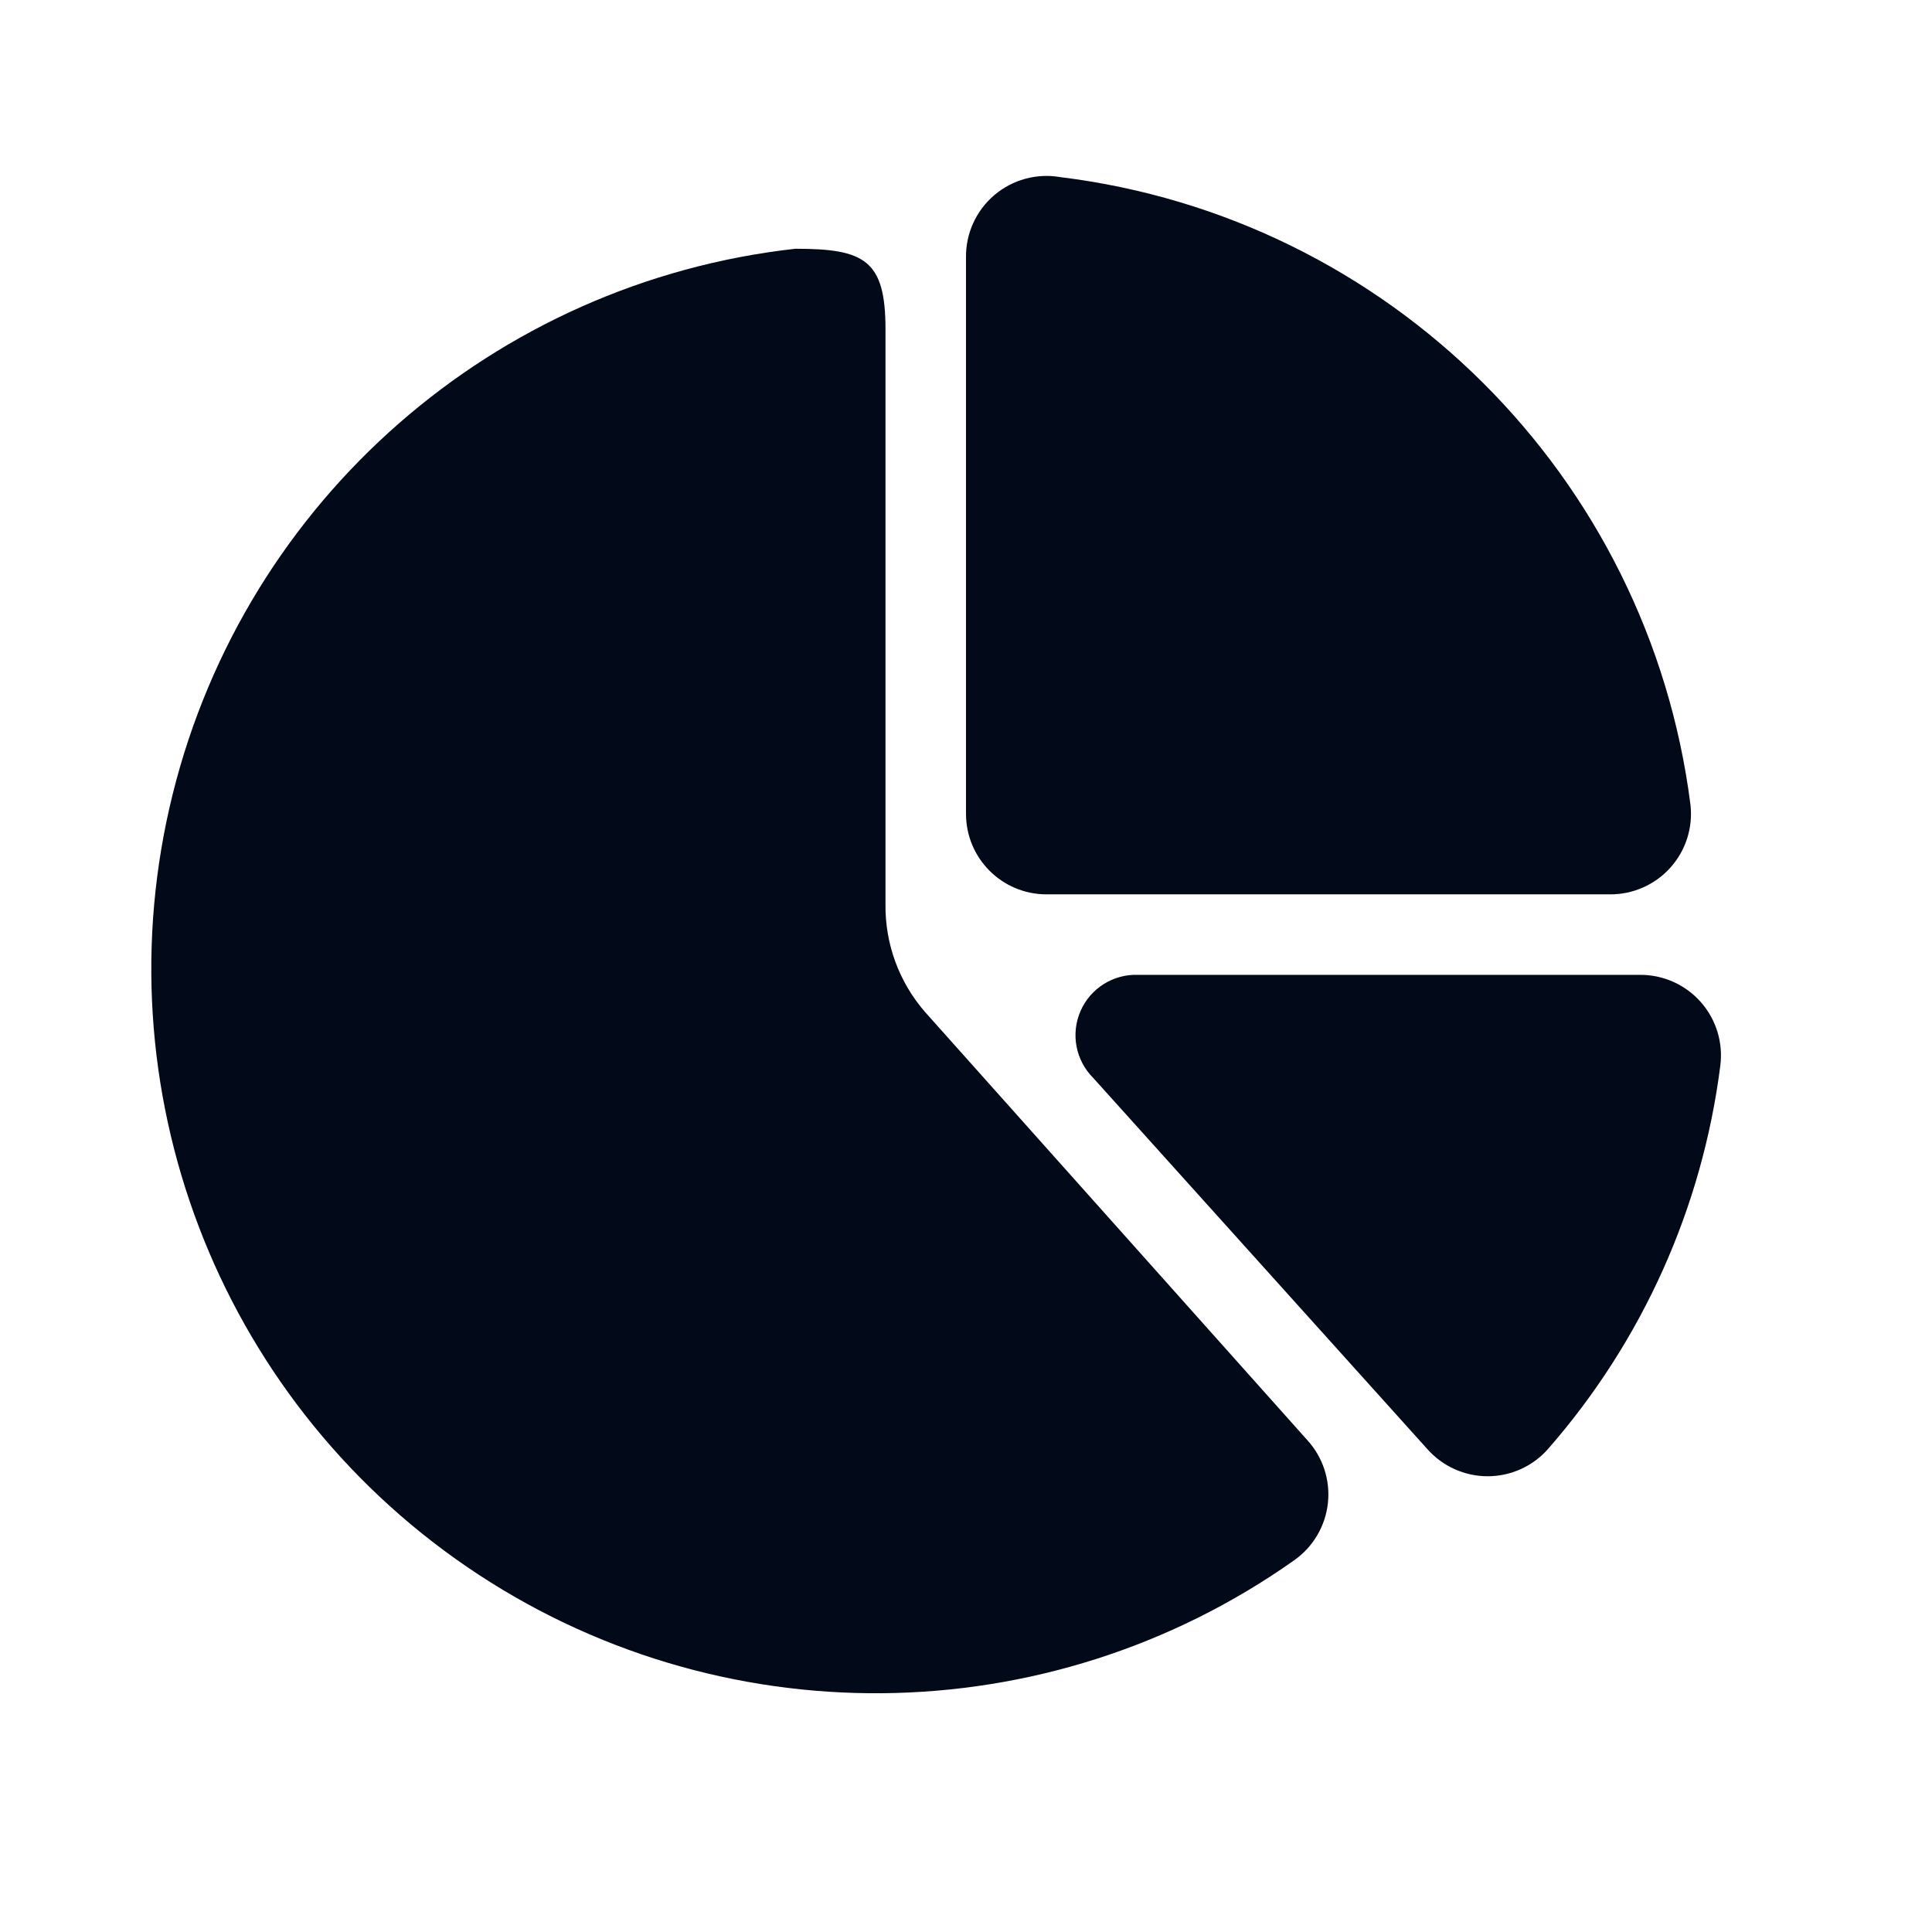
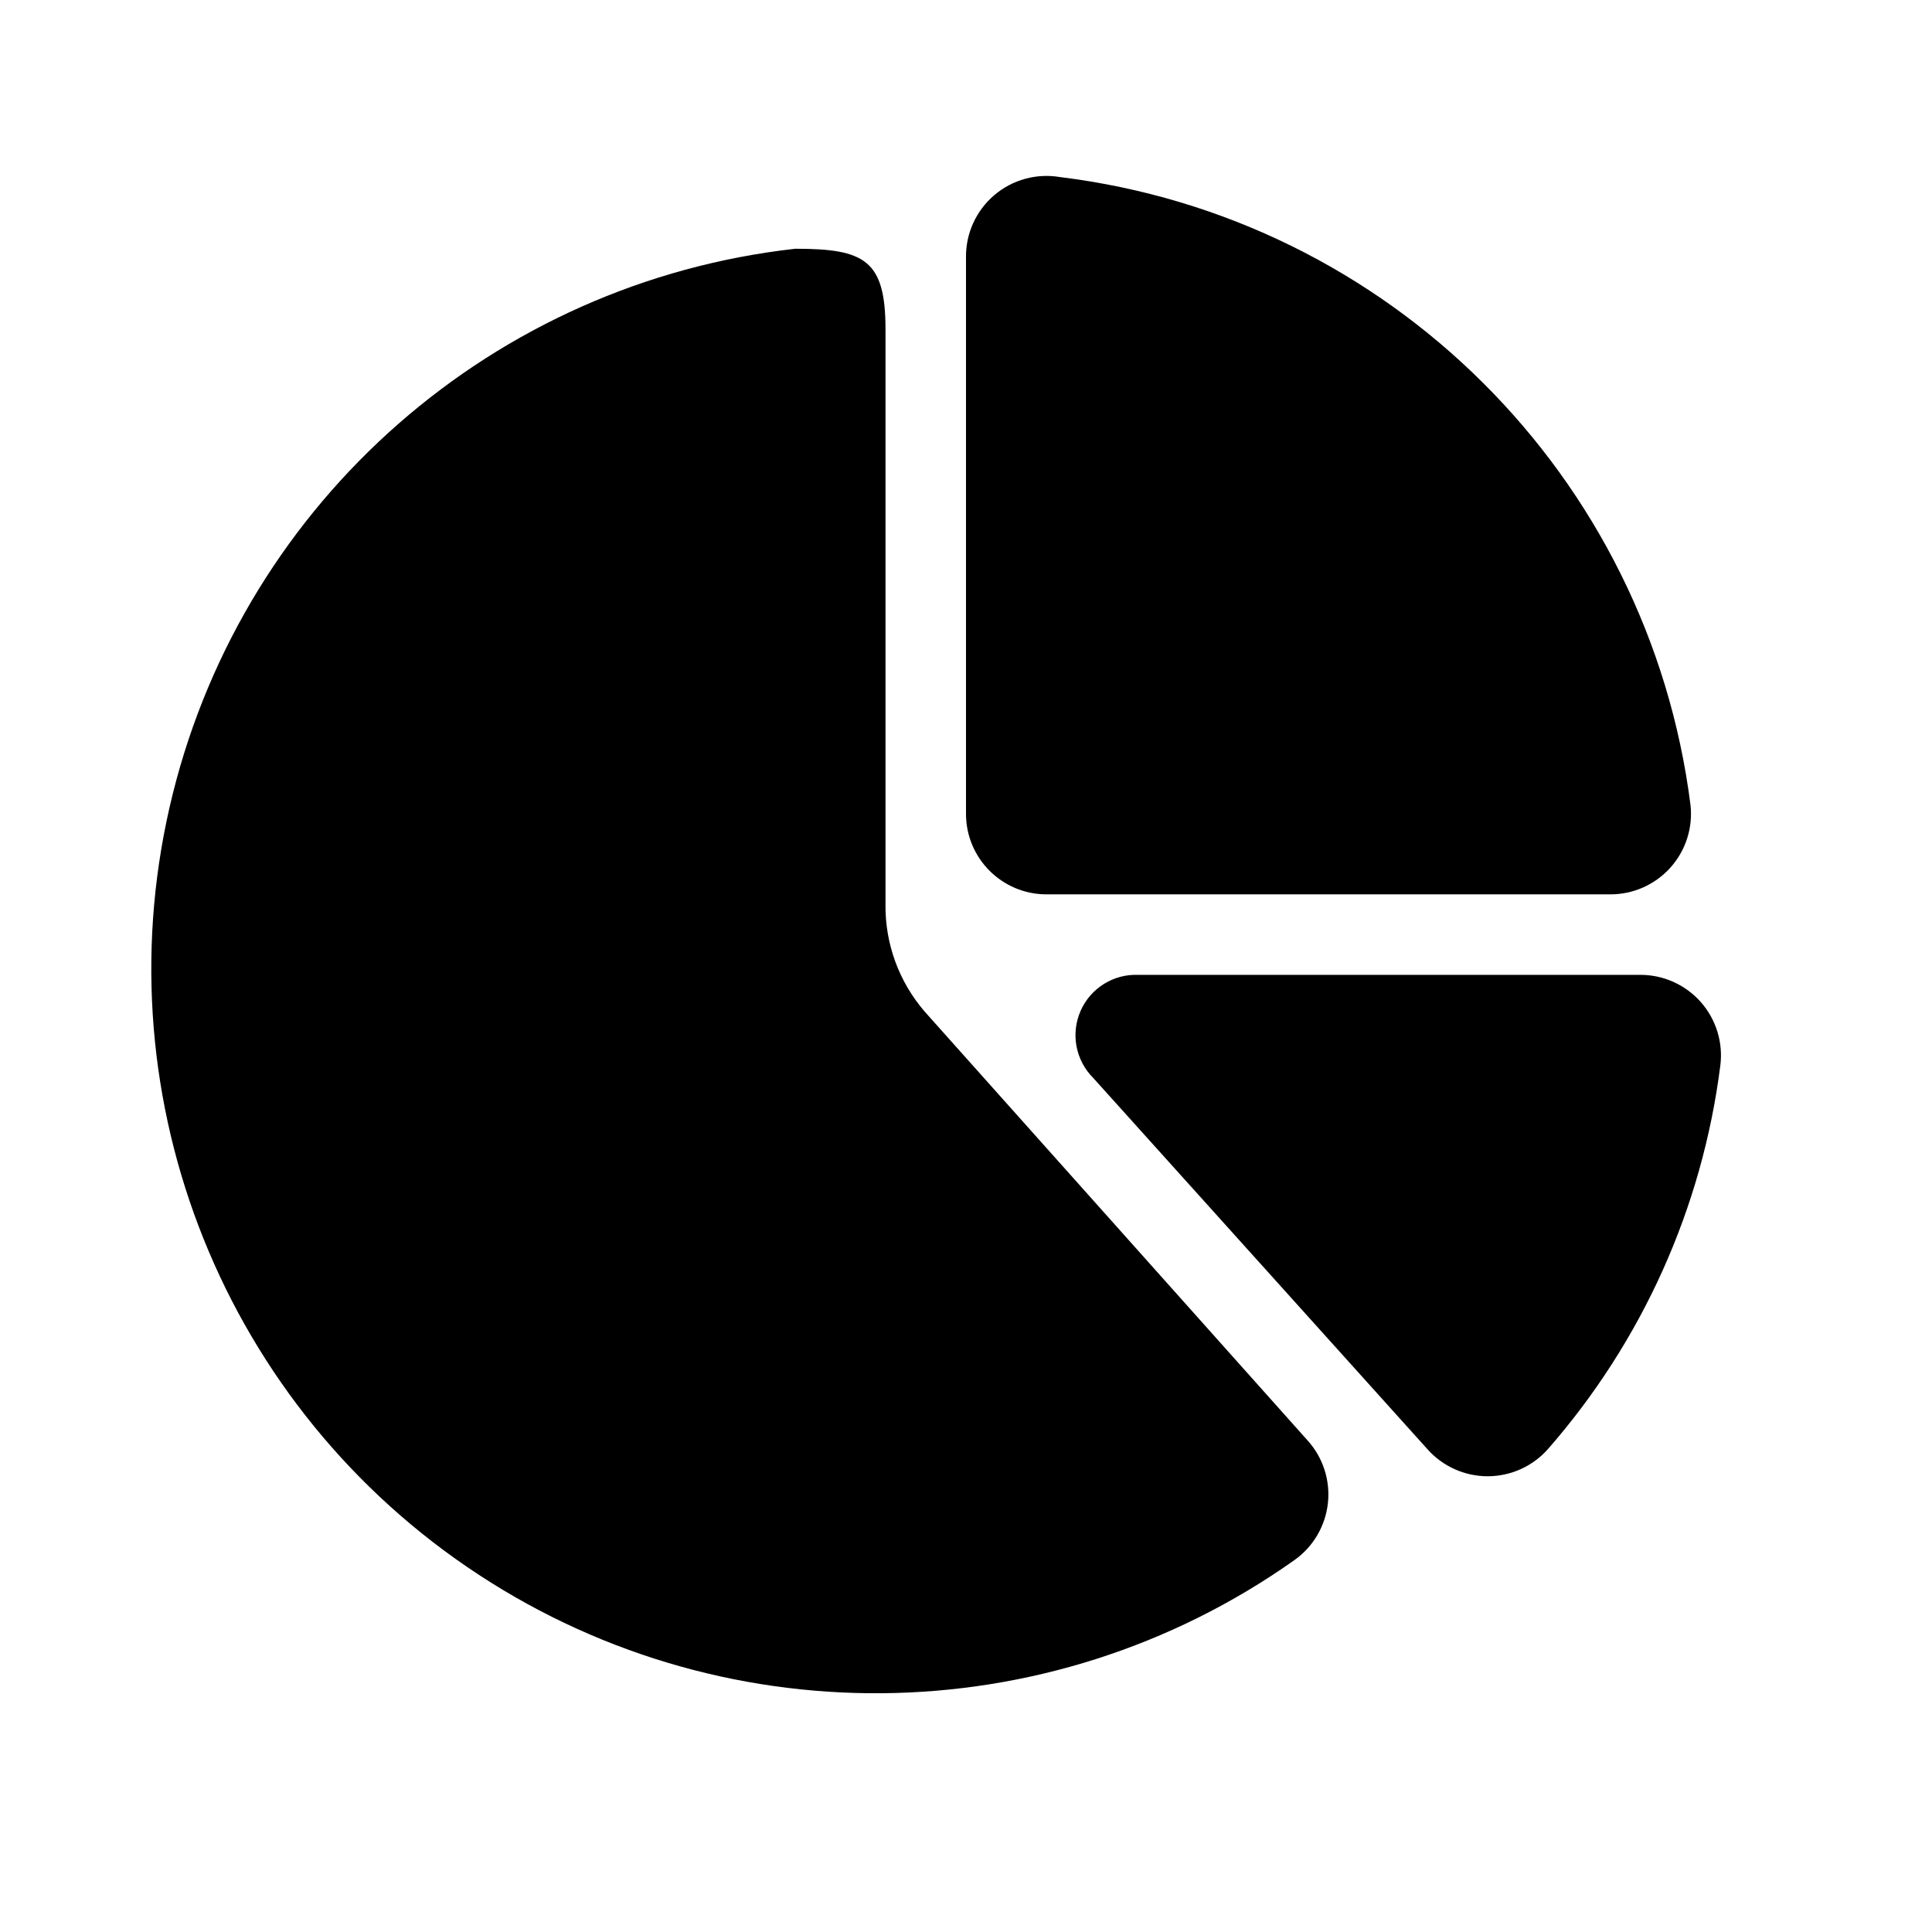
<svg xmlns="http://www.w3.org/2000/svg" viewBox="0 0 24 24">
-   <defs>
-     <style>
-       .b {
-         fill: #020a1a;
-       }
-     </style>
-   </defs>
-   <path class="b" d="M12,3.2v6.91a1,1,0,0,0,1,1H20A1,1,0,0,0,21,10,9,9,0,0,0,13.17,2.2,1,1,0,0,0,12,3.2Z" />
-   <path class="b" d="M11.49,12.57A2,2,0,0,1,11,11.23l0-7.14c0-.86-.26-1-1.12-1a9,9,0,1,0,6.2,16.29,1,1,0,0,0,.16-1.49Z" />
-   <path class="b" d="M13.58,13.39,17.73,18a1,1,0,0,0,1.5,0,8.94,8.94,0,0,0,2.14-4.76,1,1,0,0,0-1-1.13H14.14A.75.75,0,0,0,13.58,13.39Z" />
+   <path d="M12,3.2v6.91a1,1,0,0,0,1,1H20A1,1,0,0,0,21,10,9,9,0,0,0,13.17,2.2,1,1,0,0,0,12,3.2Z" />
+   <path d="M11.49,12.57A2,2,0,0,1,11,11.23l0-7.14c0-.86-.26-1-1.12-1a9,9,0,1,0,6.2,16.29,1,1,0,0,0,.16-1.49Z" />
+   <path d="M13.58,13.39,17.73,18a1,1,0,0,0,1.5,0,8.94,8.94,0,0,0,2.14-4.76,1,1,0,0,0-1-1.13H14.14A.75.75,0,0,0,13.58,13.39Z" />
</svg>
